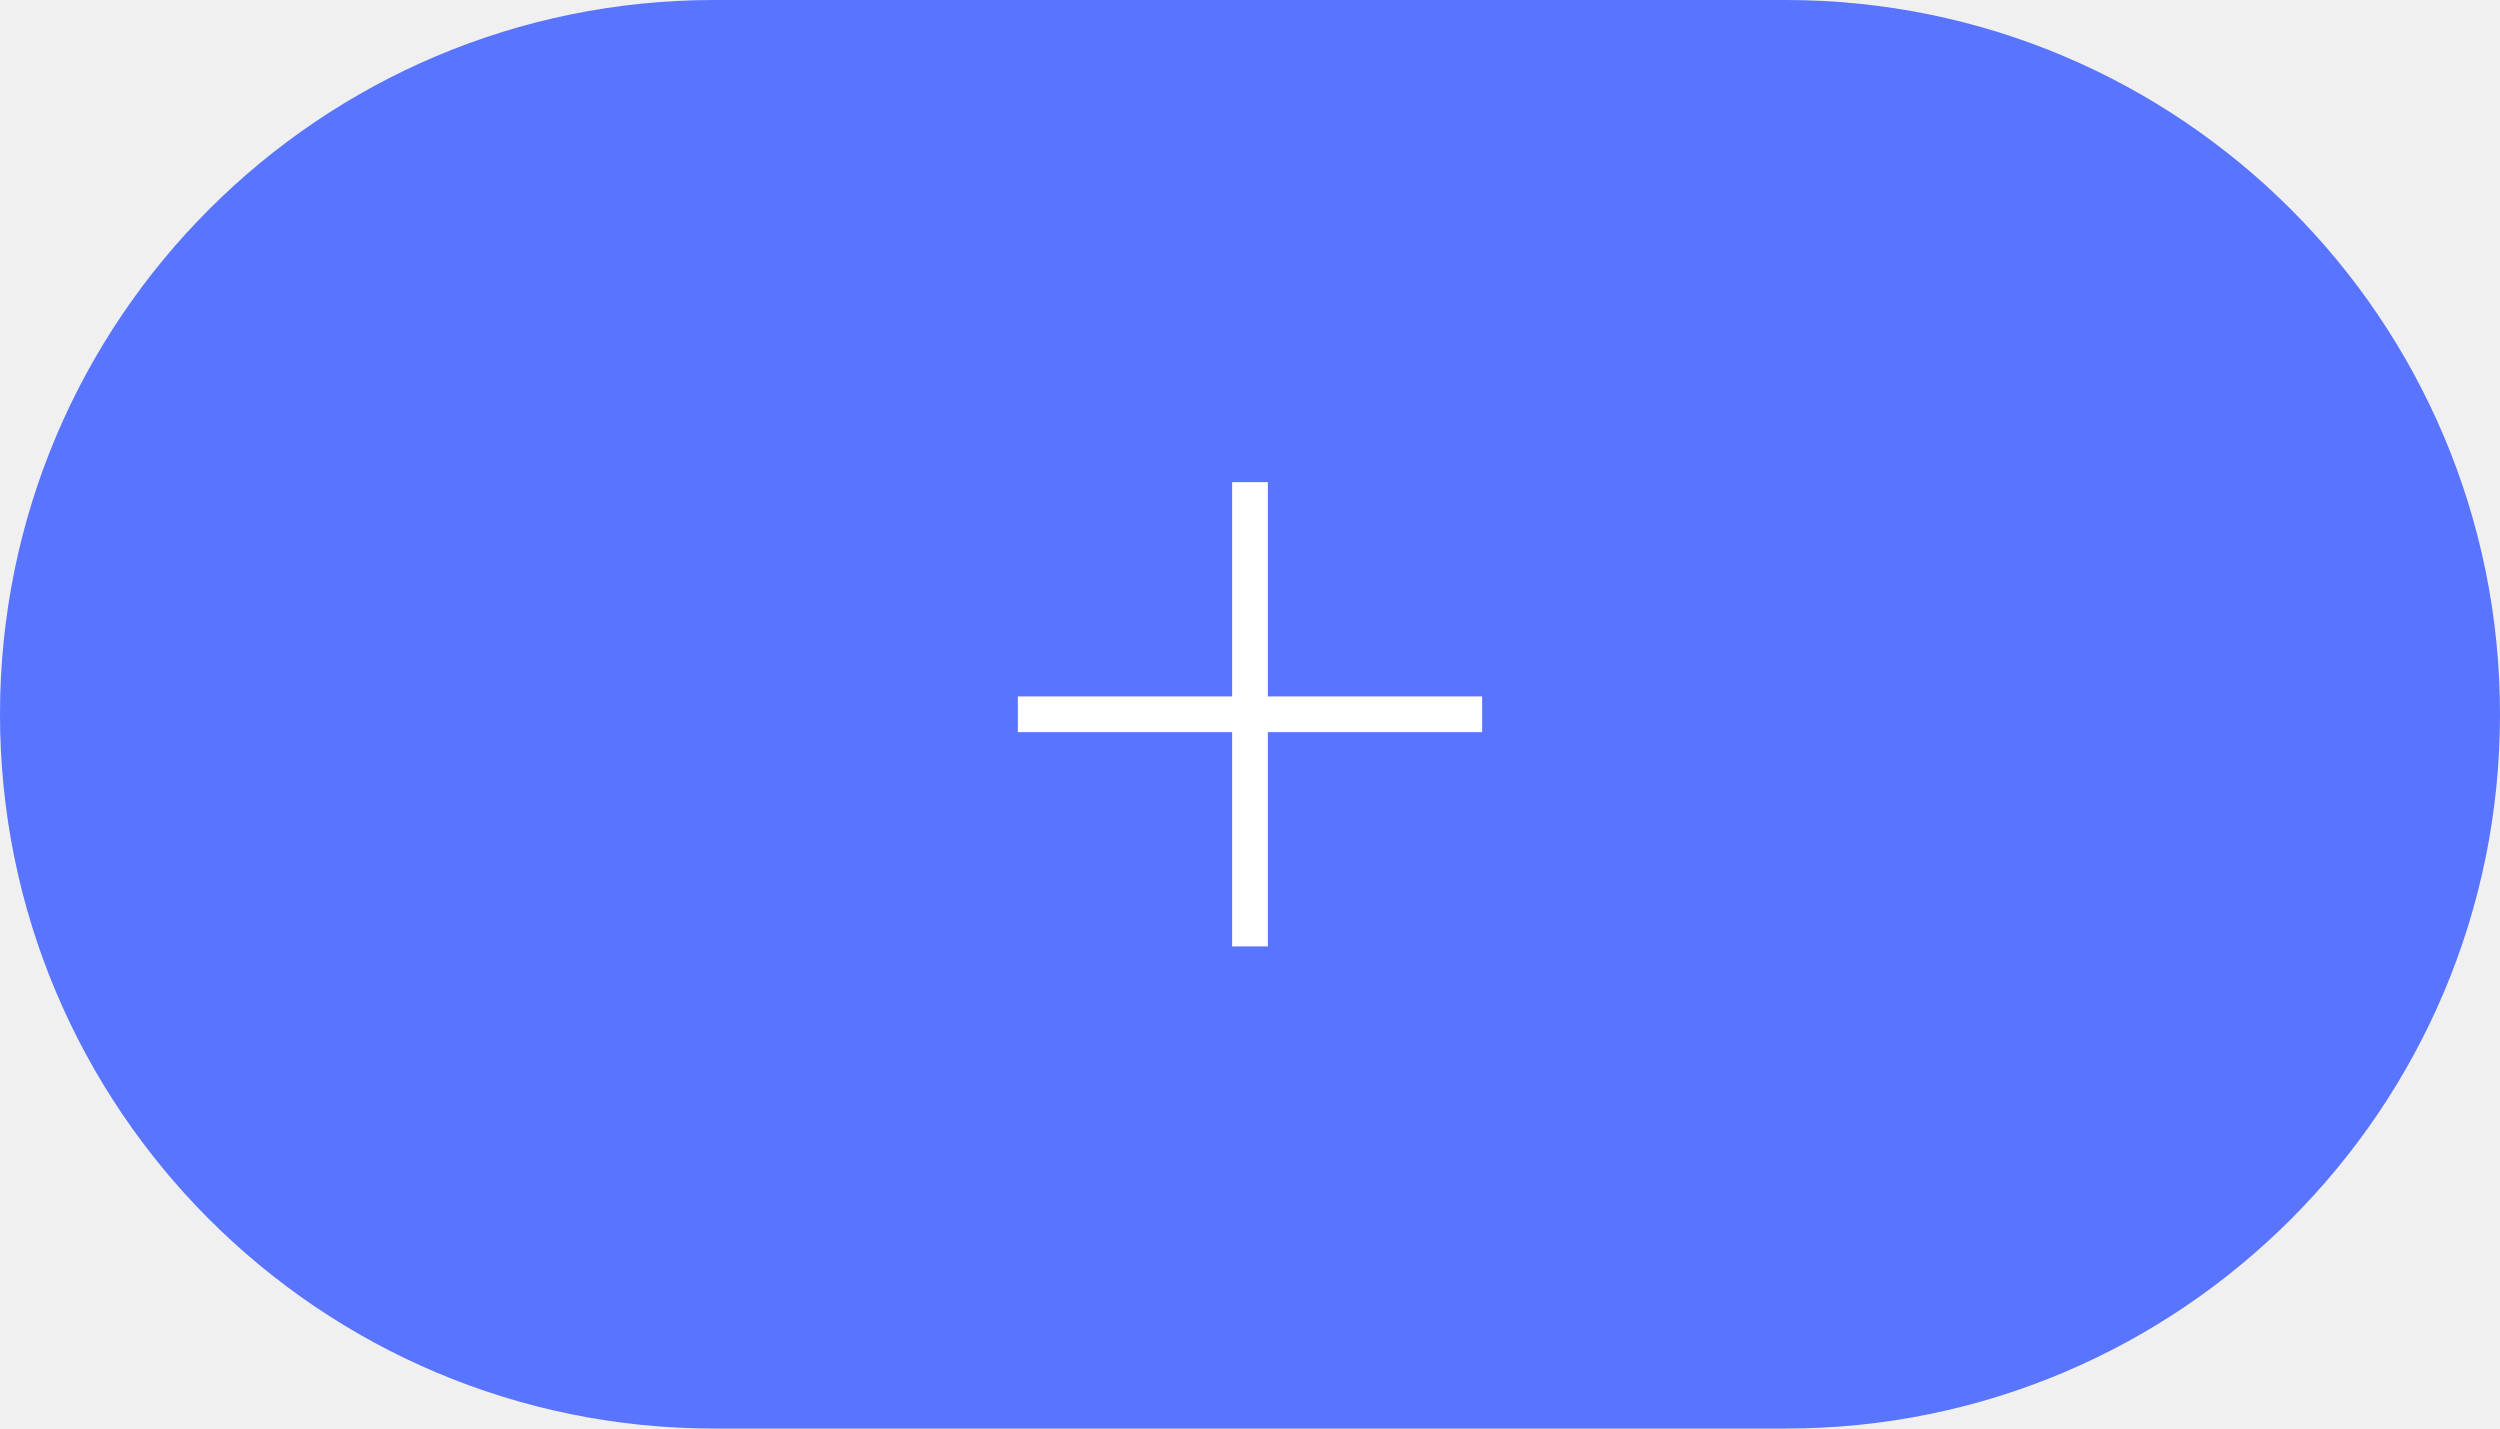
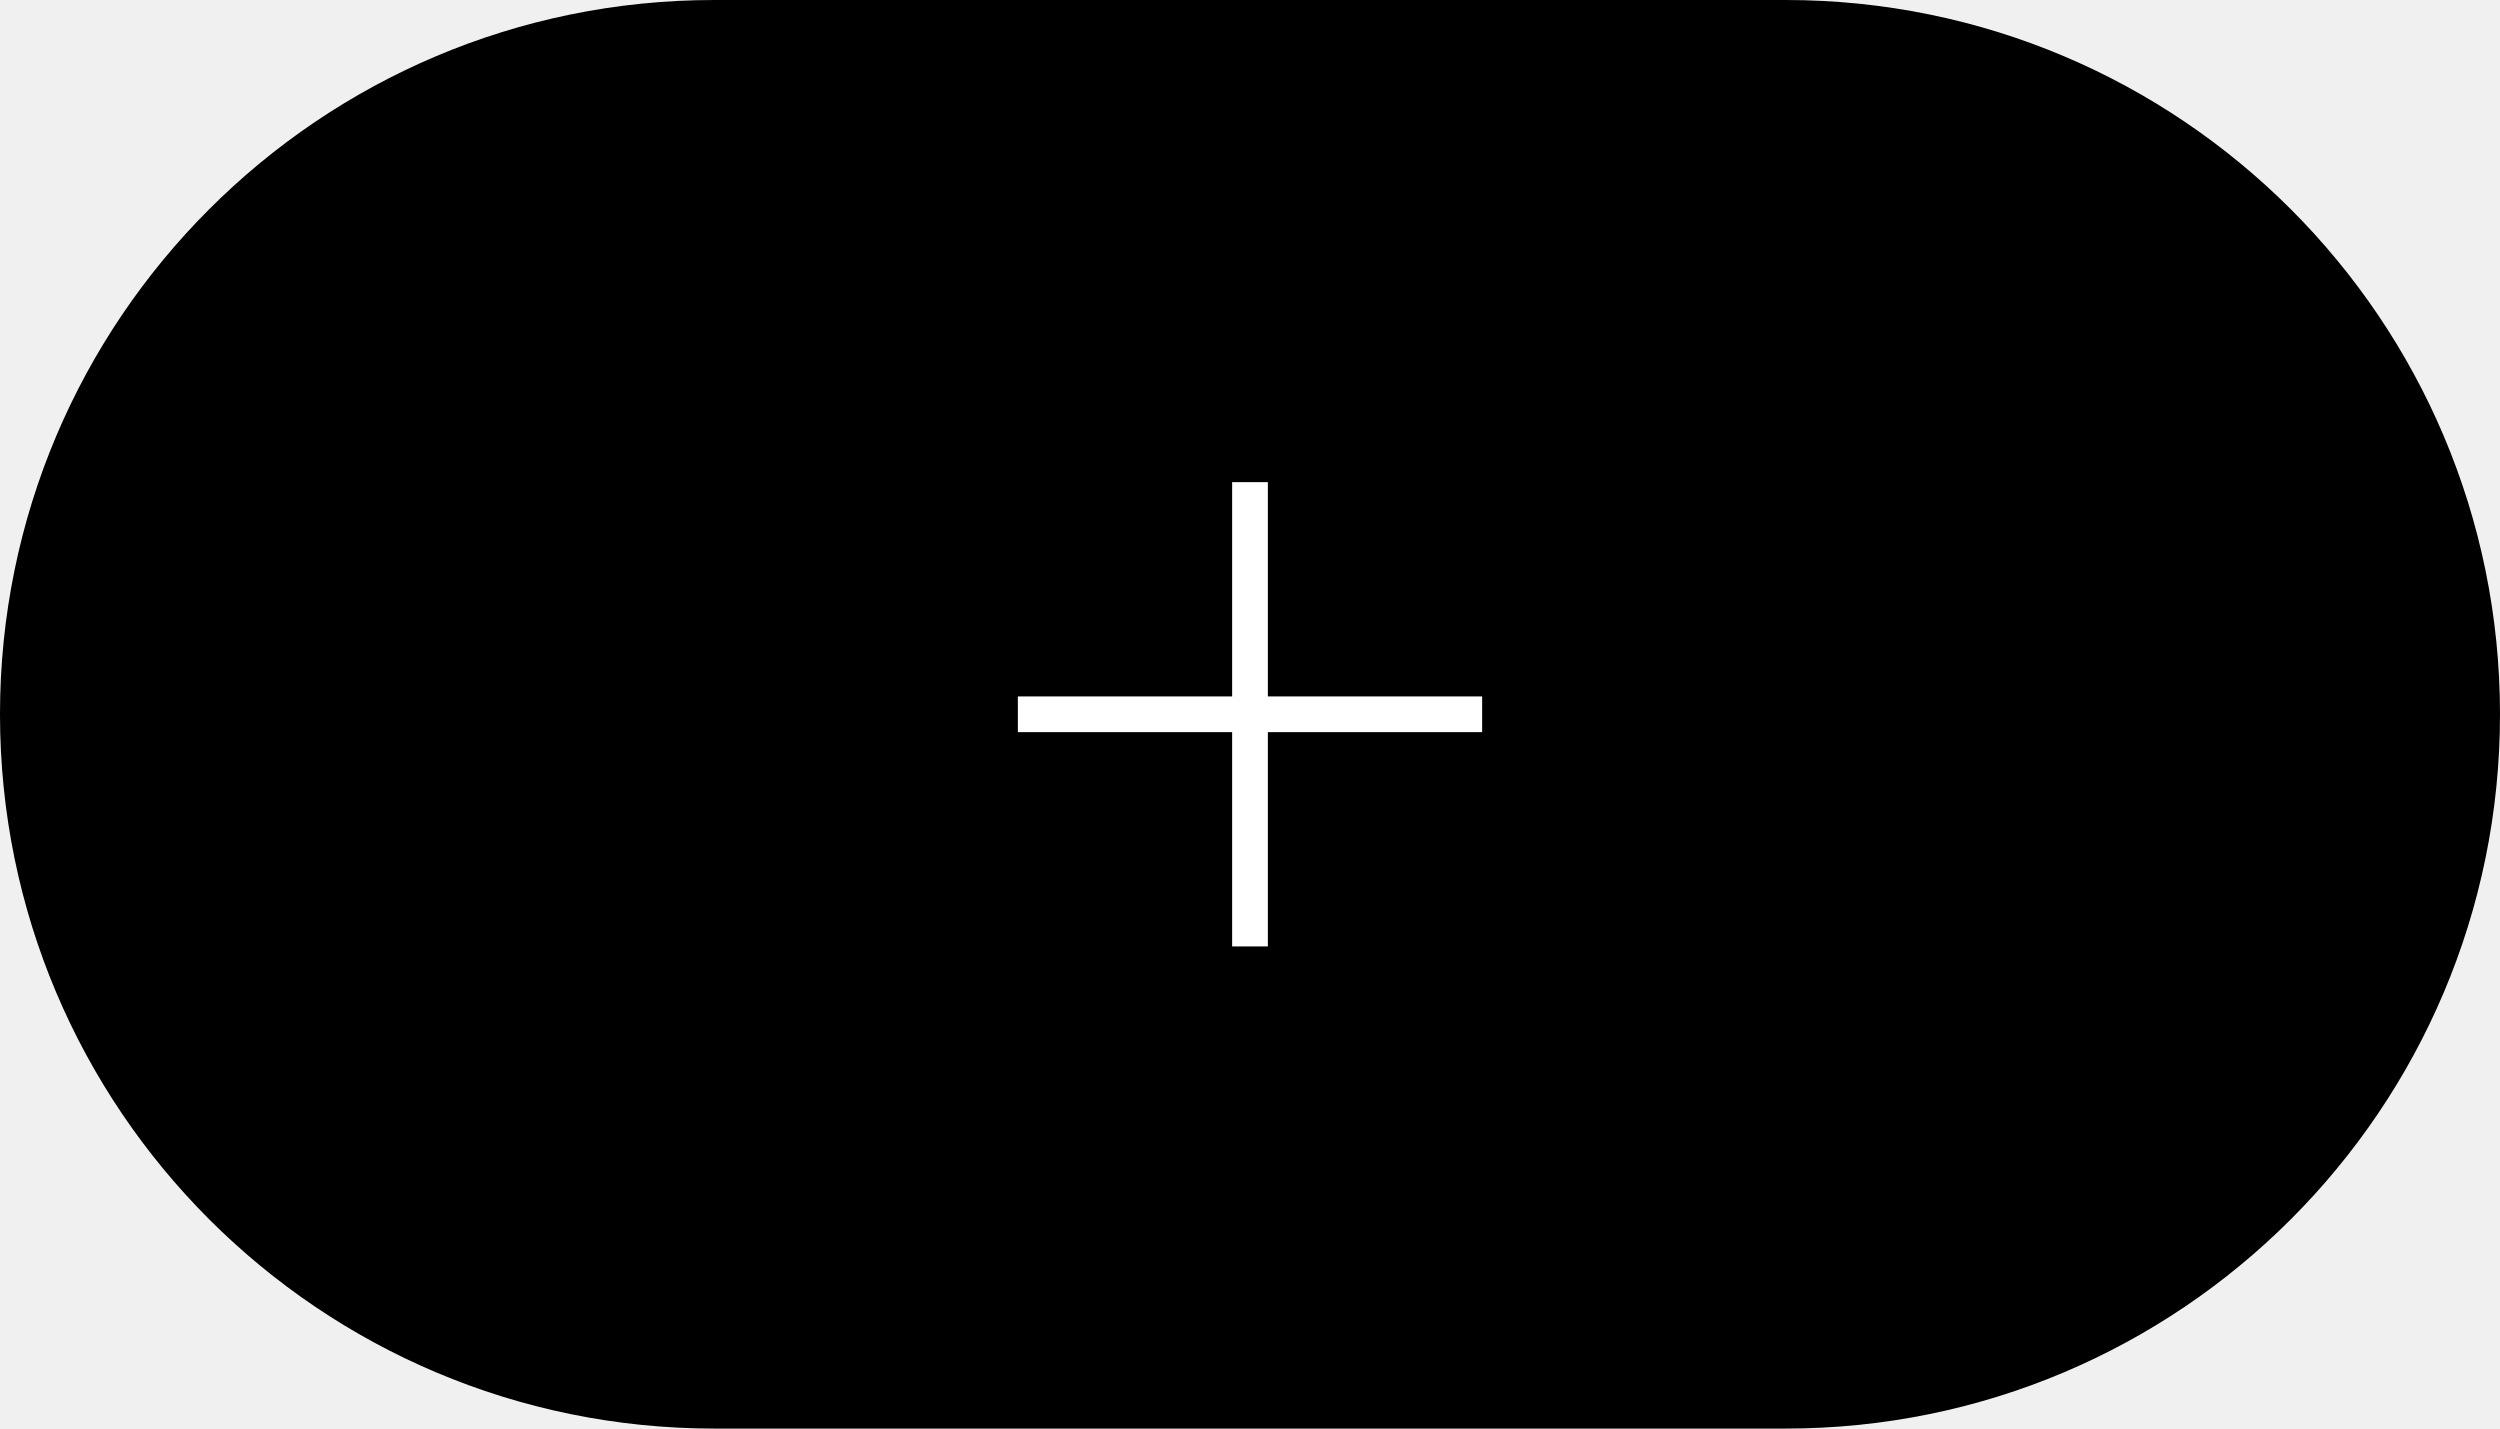
<svg xmlns="http://www.w3.org/2000/svg" width="70" height="40" viewBox="0 0 70 40" fill="none">
-   <rect width="70" height="40" rx="20" fill="#5974FF" />
+   <rect width="70" height="40" rx="20" fill="black" />
  <path fill-rule="evenodd" clip-rule="evenodd" d="M35.5 13.5H34.5V19.5H28.5V20.5H34.5V26.5H35.5V20.5H41.5V19.5H35.5V13.5Z" fill="white" />
</svg>
